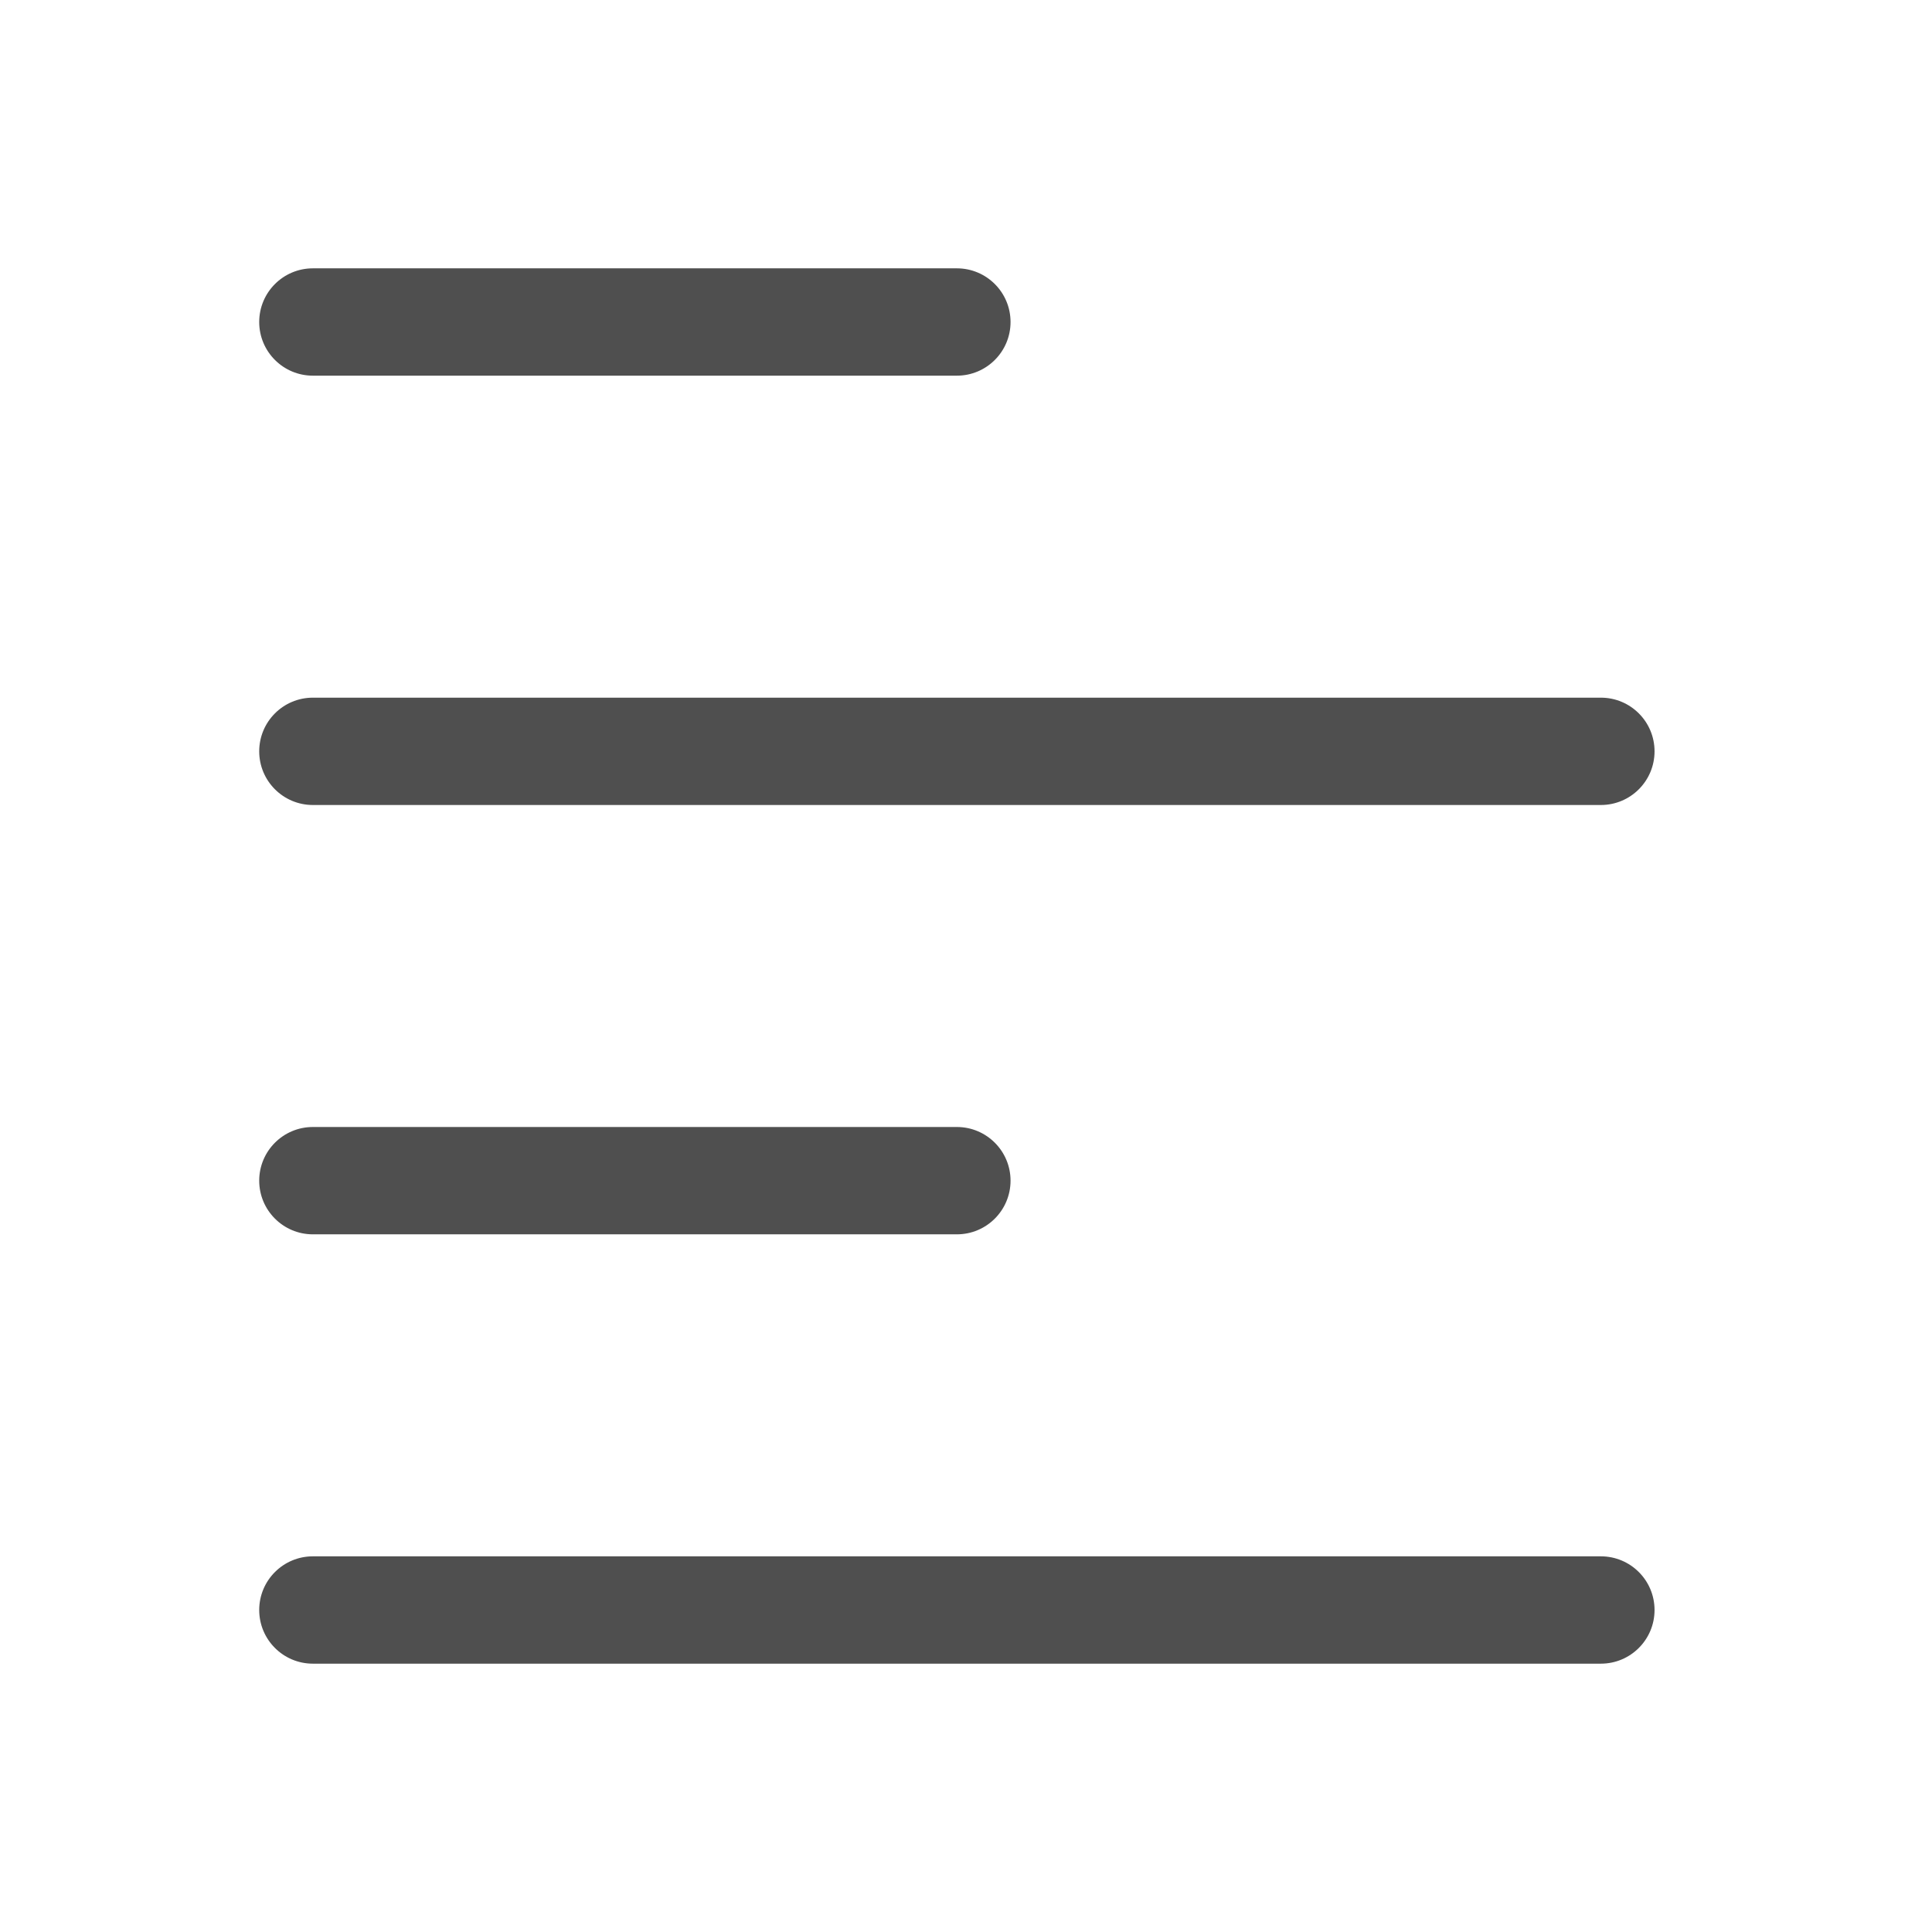
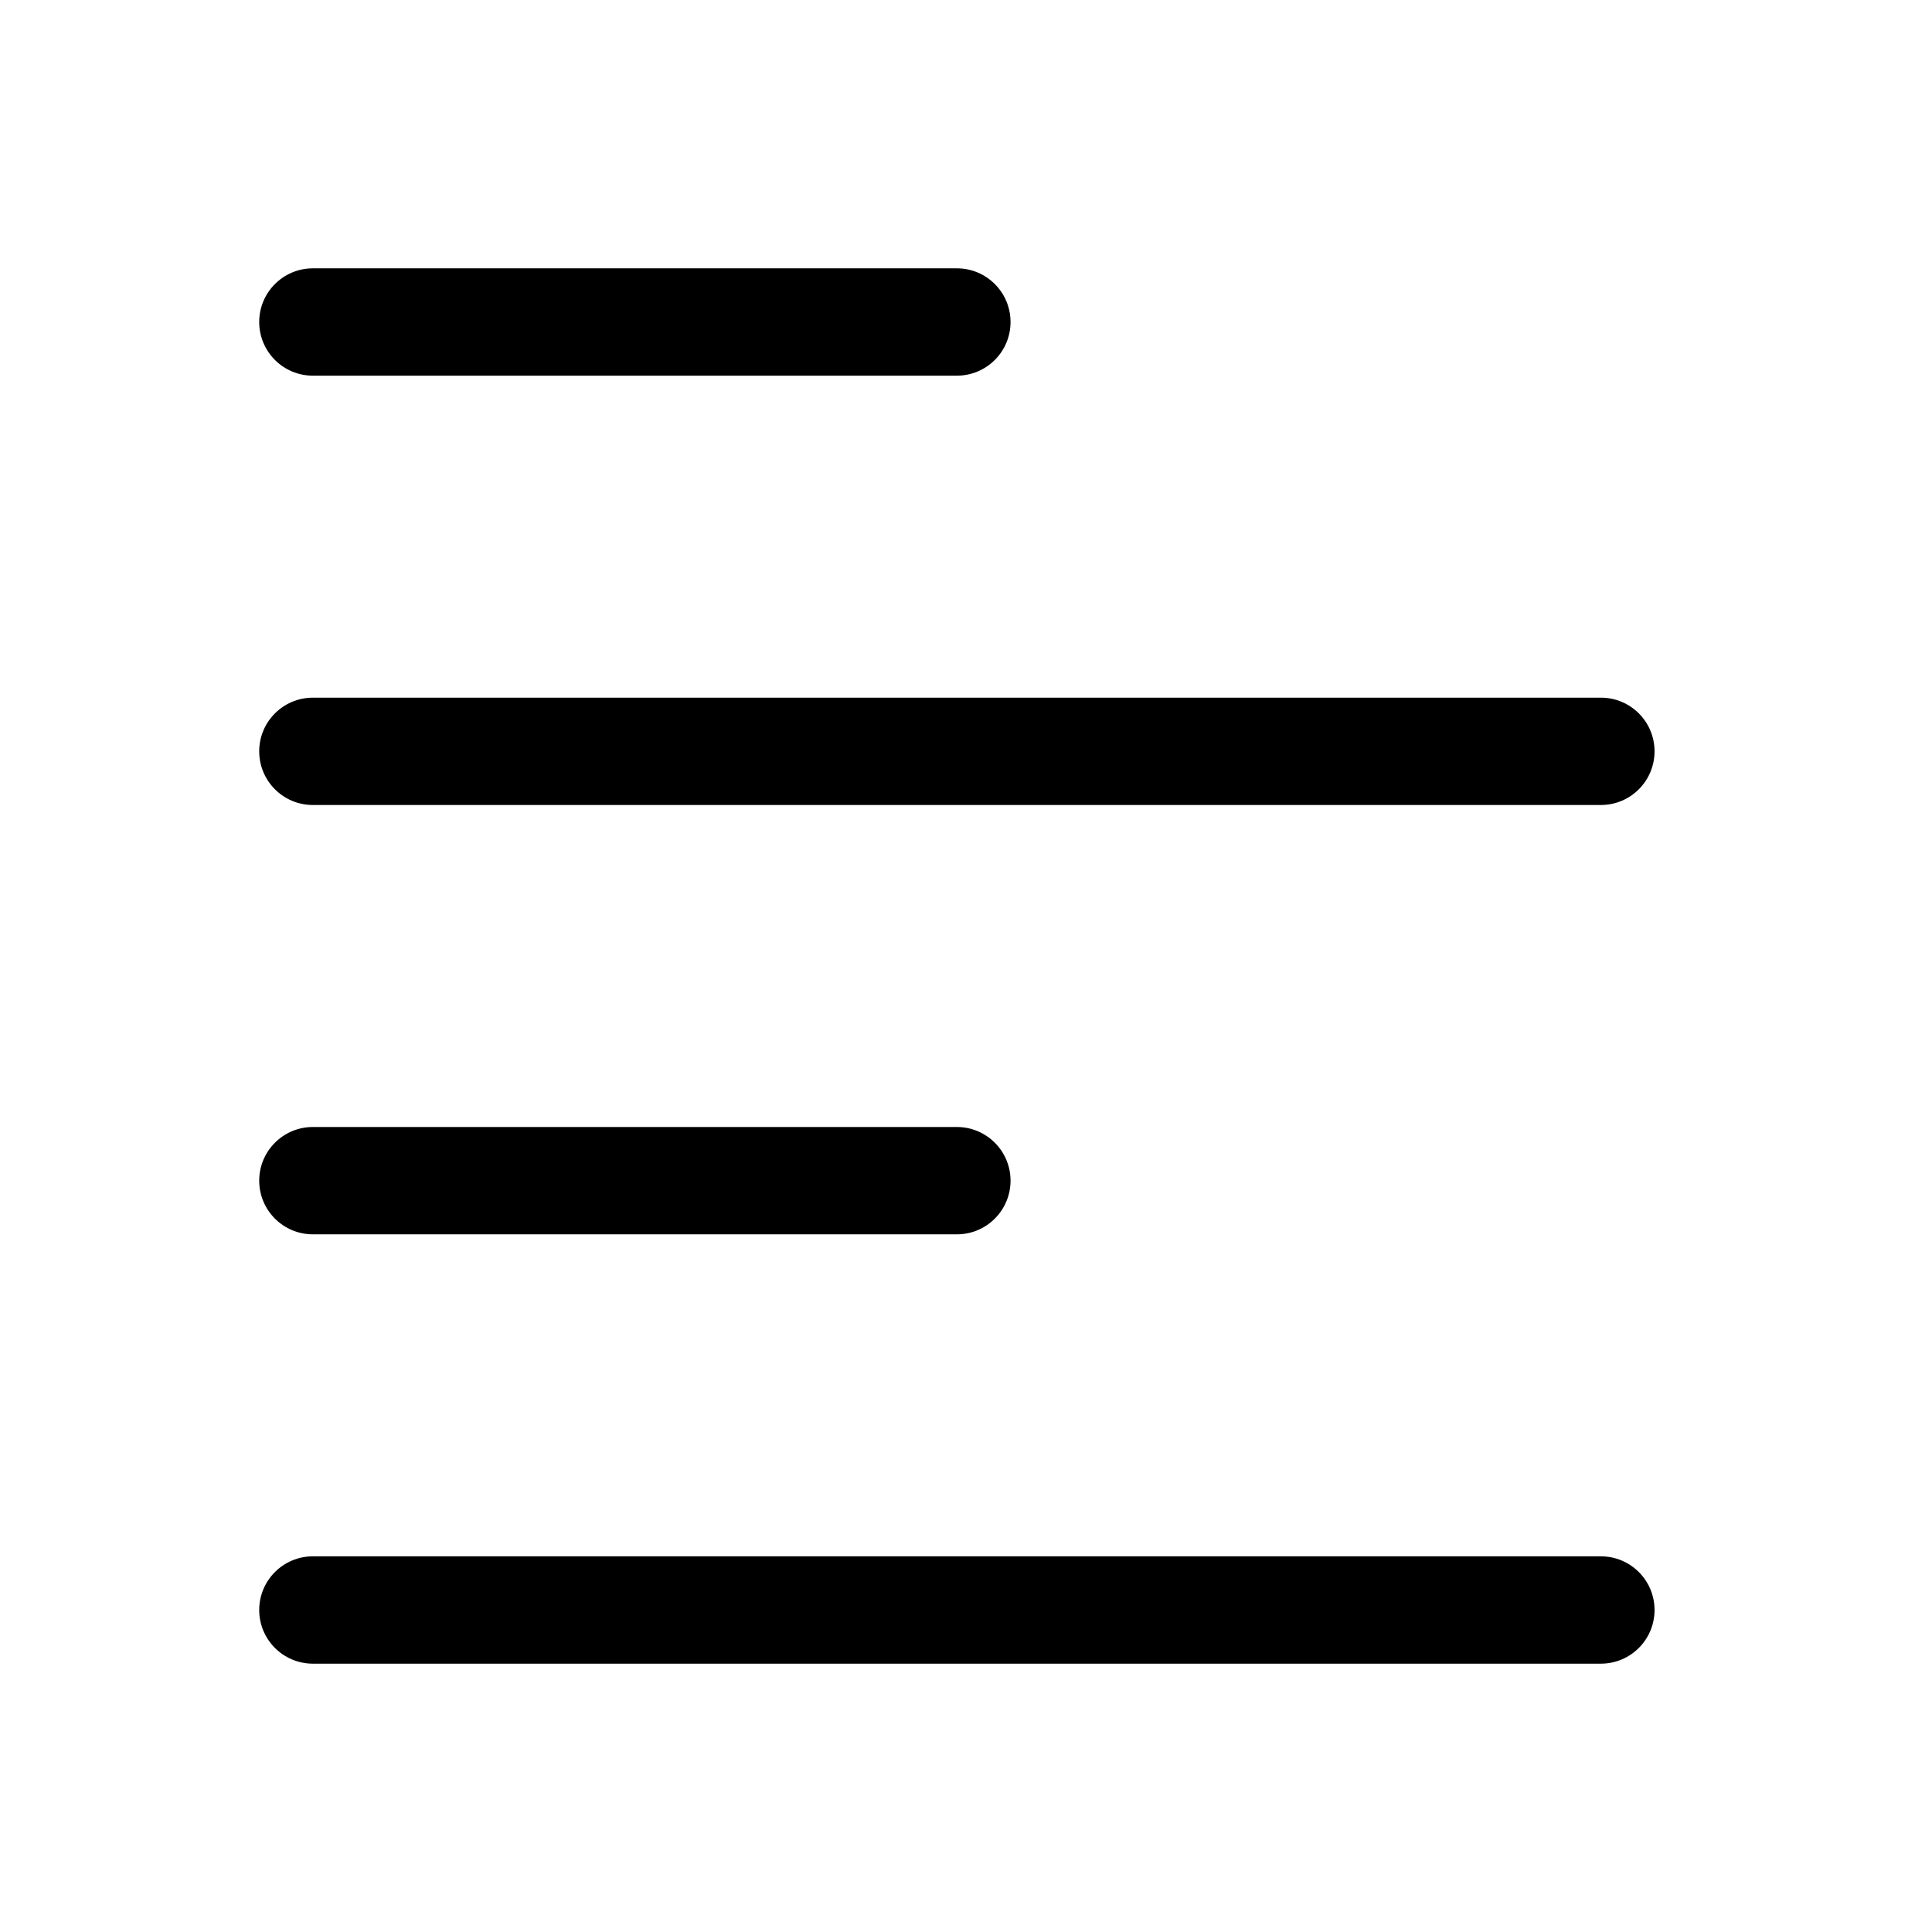
- <svg xmlns="http://www.w3.org/2000/svg" id="Layer_2" data-name="Layer 2" viewBox="0 0 36 36">
-   <defs>
-     <style>.cls-1{fill:#4f4f4f;}</style>
-   </defs>
-   <path class="cls-1" d="M29.83,15h-24a1,1,0,0,1,0-2h24a1,1,0,0,1,0,2Z" />
-   <path class="cls-1" d="M29.83,31h-24a1,1,0,0,1,0-2h24a1,1,0,0,1,0,2Z" />
-   <path class="cls-1" d="M17.83,23h-12a1,1,0,0,1,0-2h12a1,1,0,0,1,0,2Z" />
-   <path class="cls-1" d="M17.83,7h-12a1,1,0,0,1,0-2h12a1,1,0,0,1,0,2Z" />
+ <svg xmlns="http://www.w3.org/2000/svg" version="1.1" width="1024" height="1024" viewBox="0 0 1024 1024">
+   <g id="icomoon-ignore">
+ </g>
+   <path d="M848.498 426.667h-682.667c-15.709 0-28.444-12.735-28.444-28.444s12.735-28.444 28.444-28.444v0h682.667c15.709 0 28.444 12.735 28.444 28.444s-12.735 28.444-28.444 28.444v0z" />
+   <path d="M848.498 881.778h-682.667c-15.709 0-28.444-12.735-28.444-28.444s12.735-28.444 28.444-28.444v0h682.667c15.709 0 28.444 12.735 28.444 28.444s-12.735 28.444-28.444 28.444v0z" />
+   <path d="M507.164 654.222h-341.333c-15.709 0-28.444-12.735-28.444-28.444s12.735-28.444 28.444-28.444v0h341.333c15.709 0 28.444 12.735 28.444 28.444s-12.735 28.444-28.444 28.444v0z" />
+   <path d="M507.164 199.111h-341.333c-15.709 0-28.444-12.735-28.444-28.444s12.735-28.444 28.444-28.444v0h341.333c15.709 0 28.444 12.735 28.444 28.444s-12.735 28.444-28.444 28.444v0z" />
</svg>
